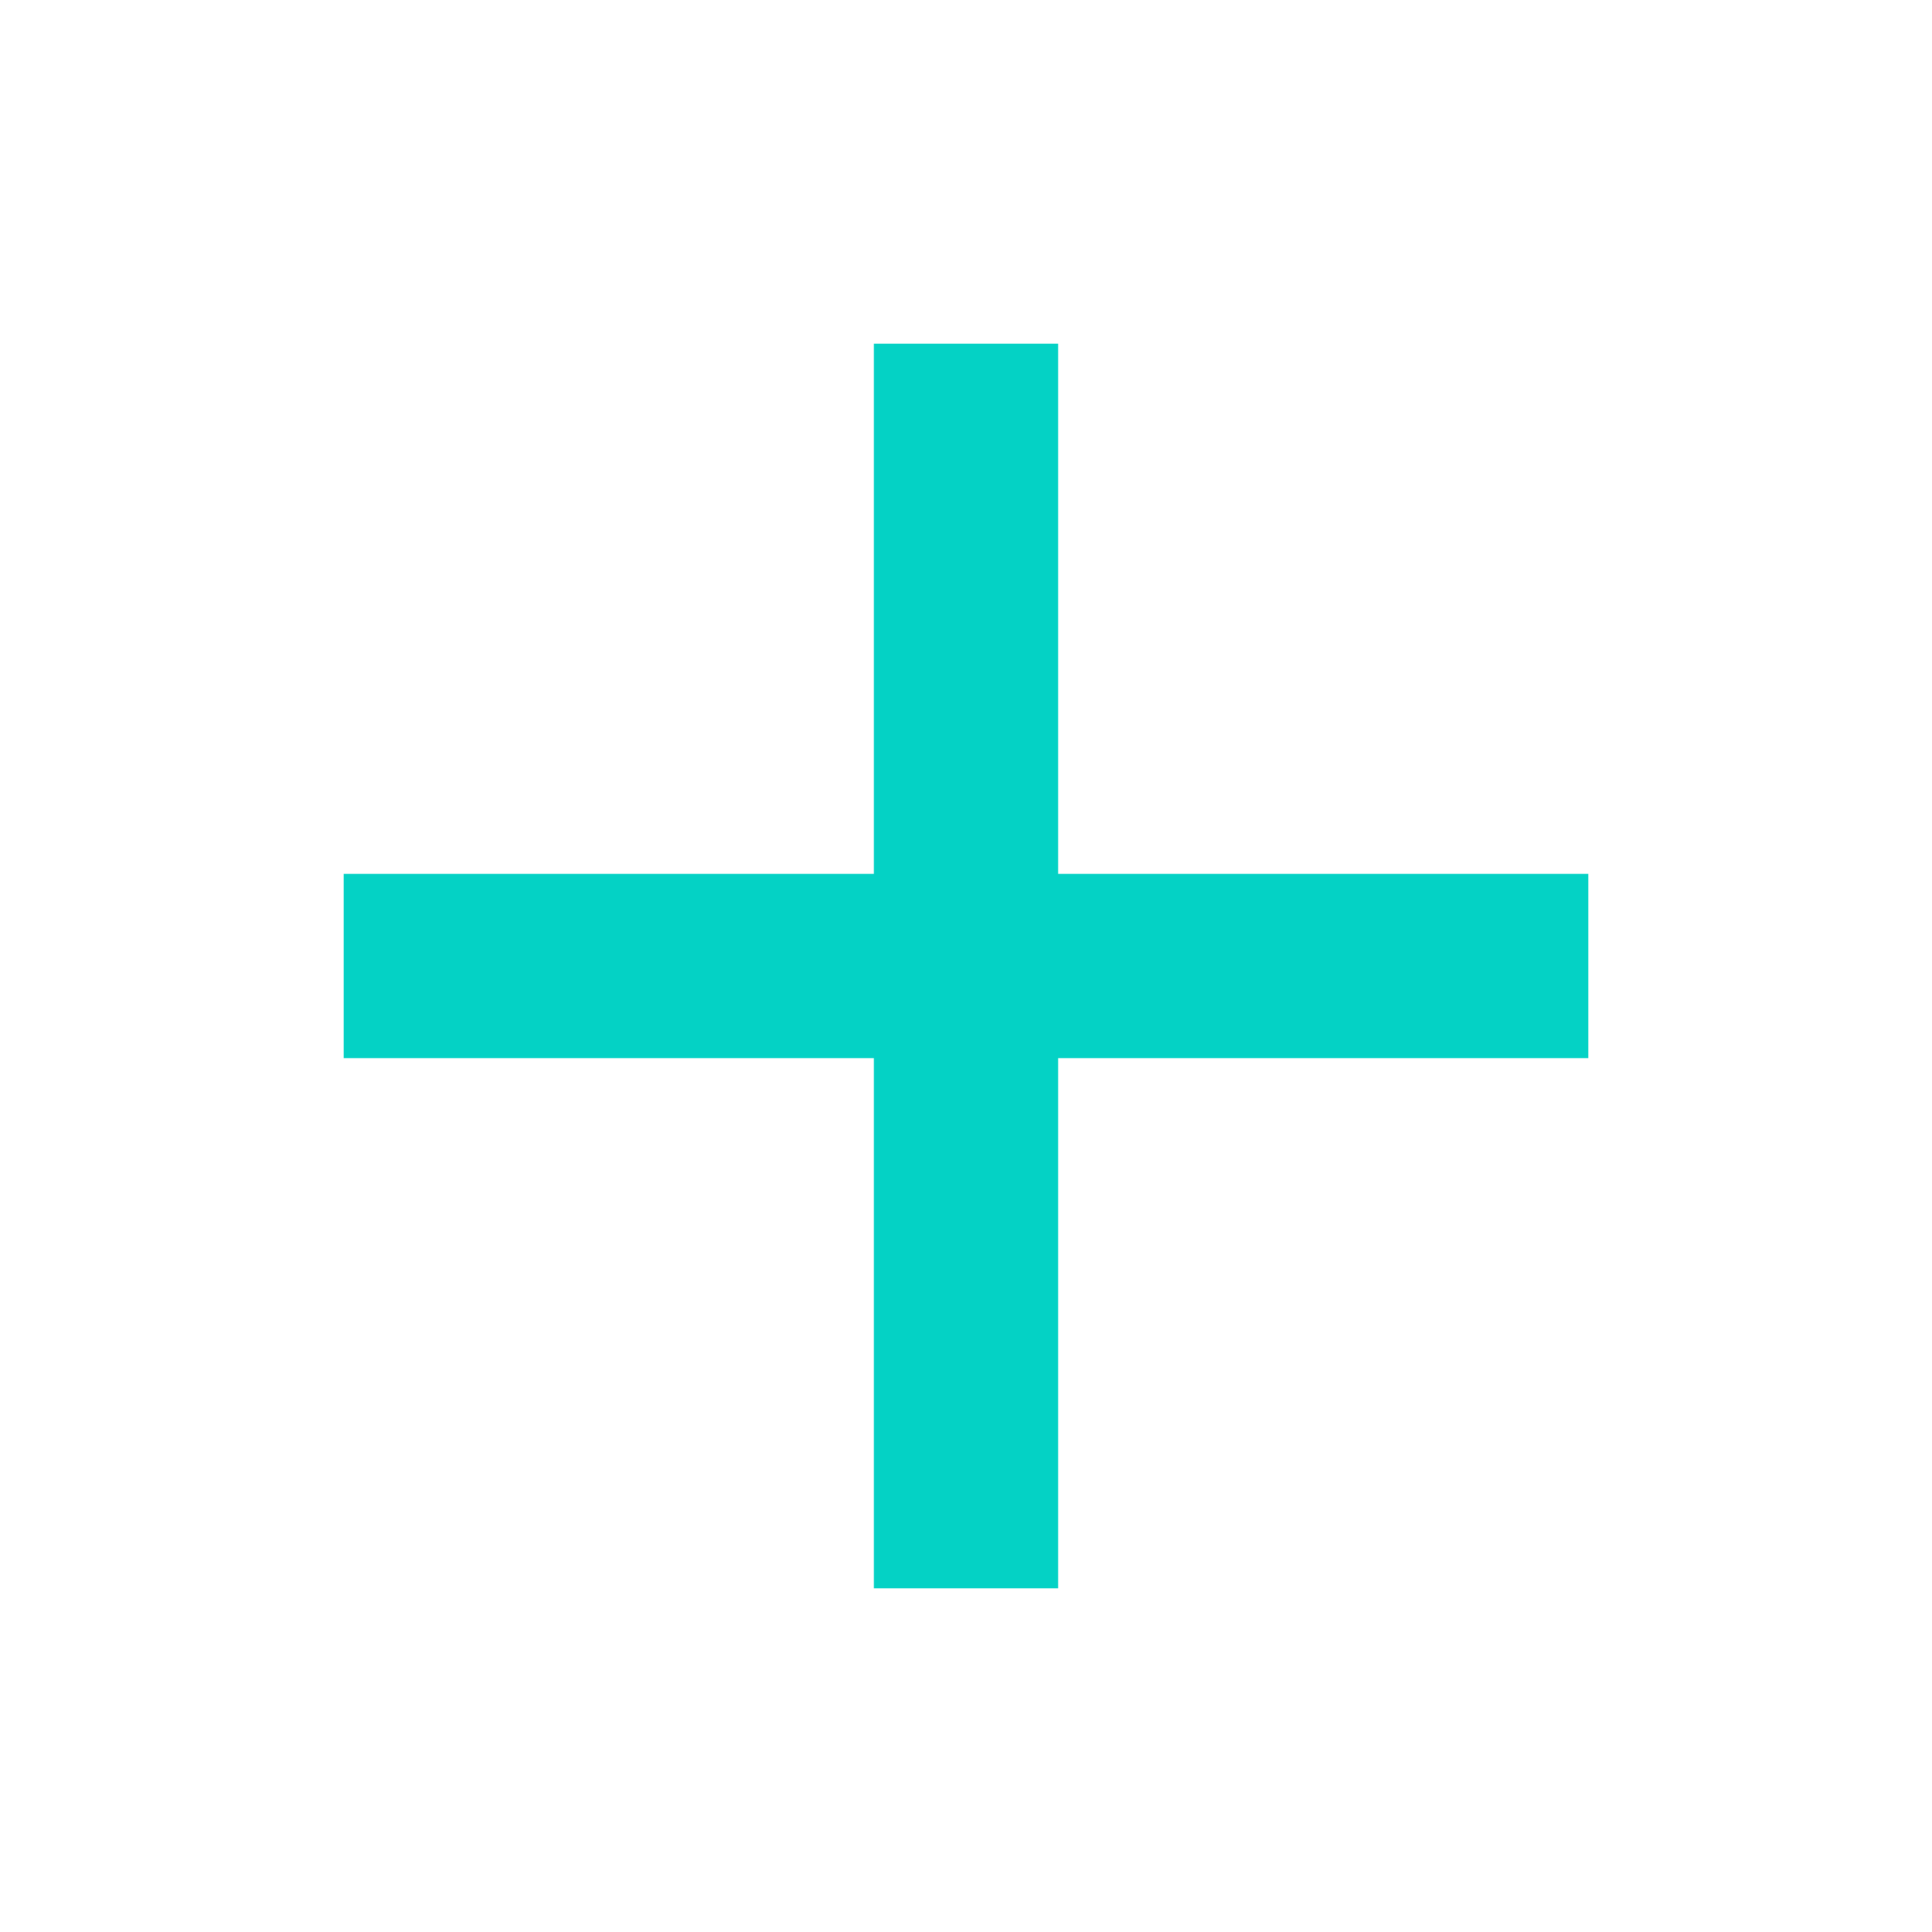
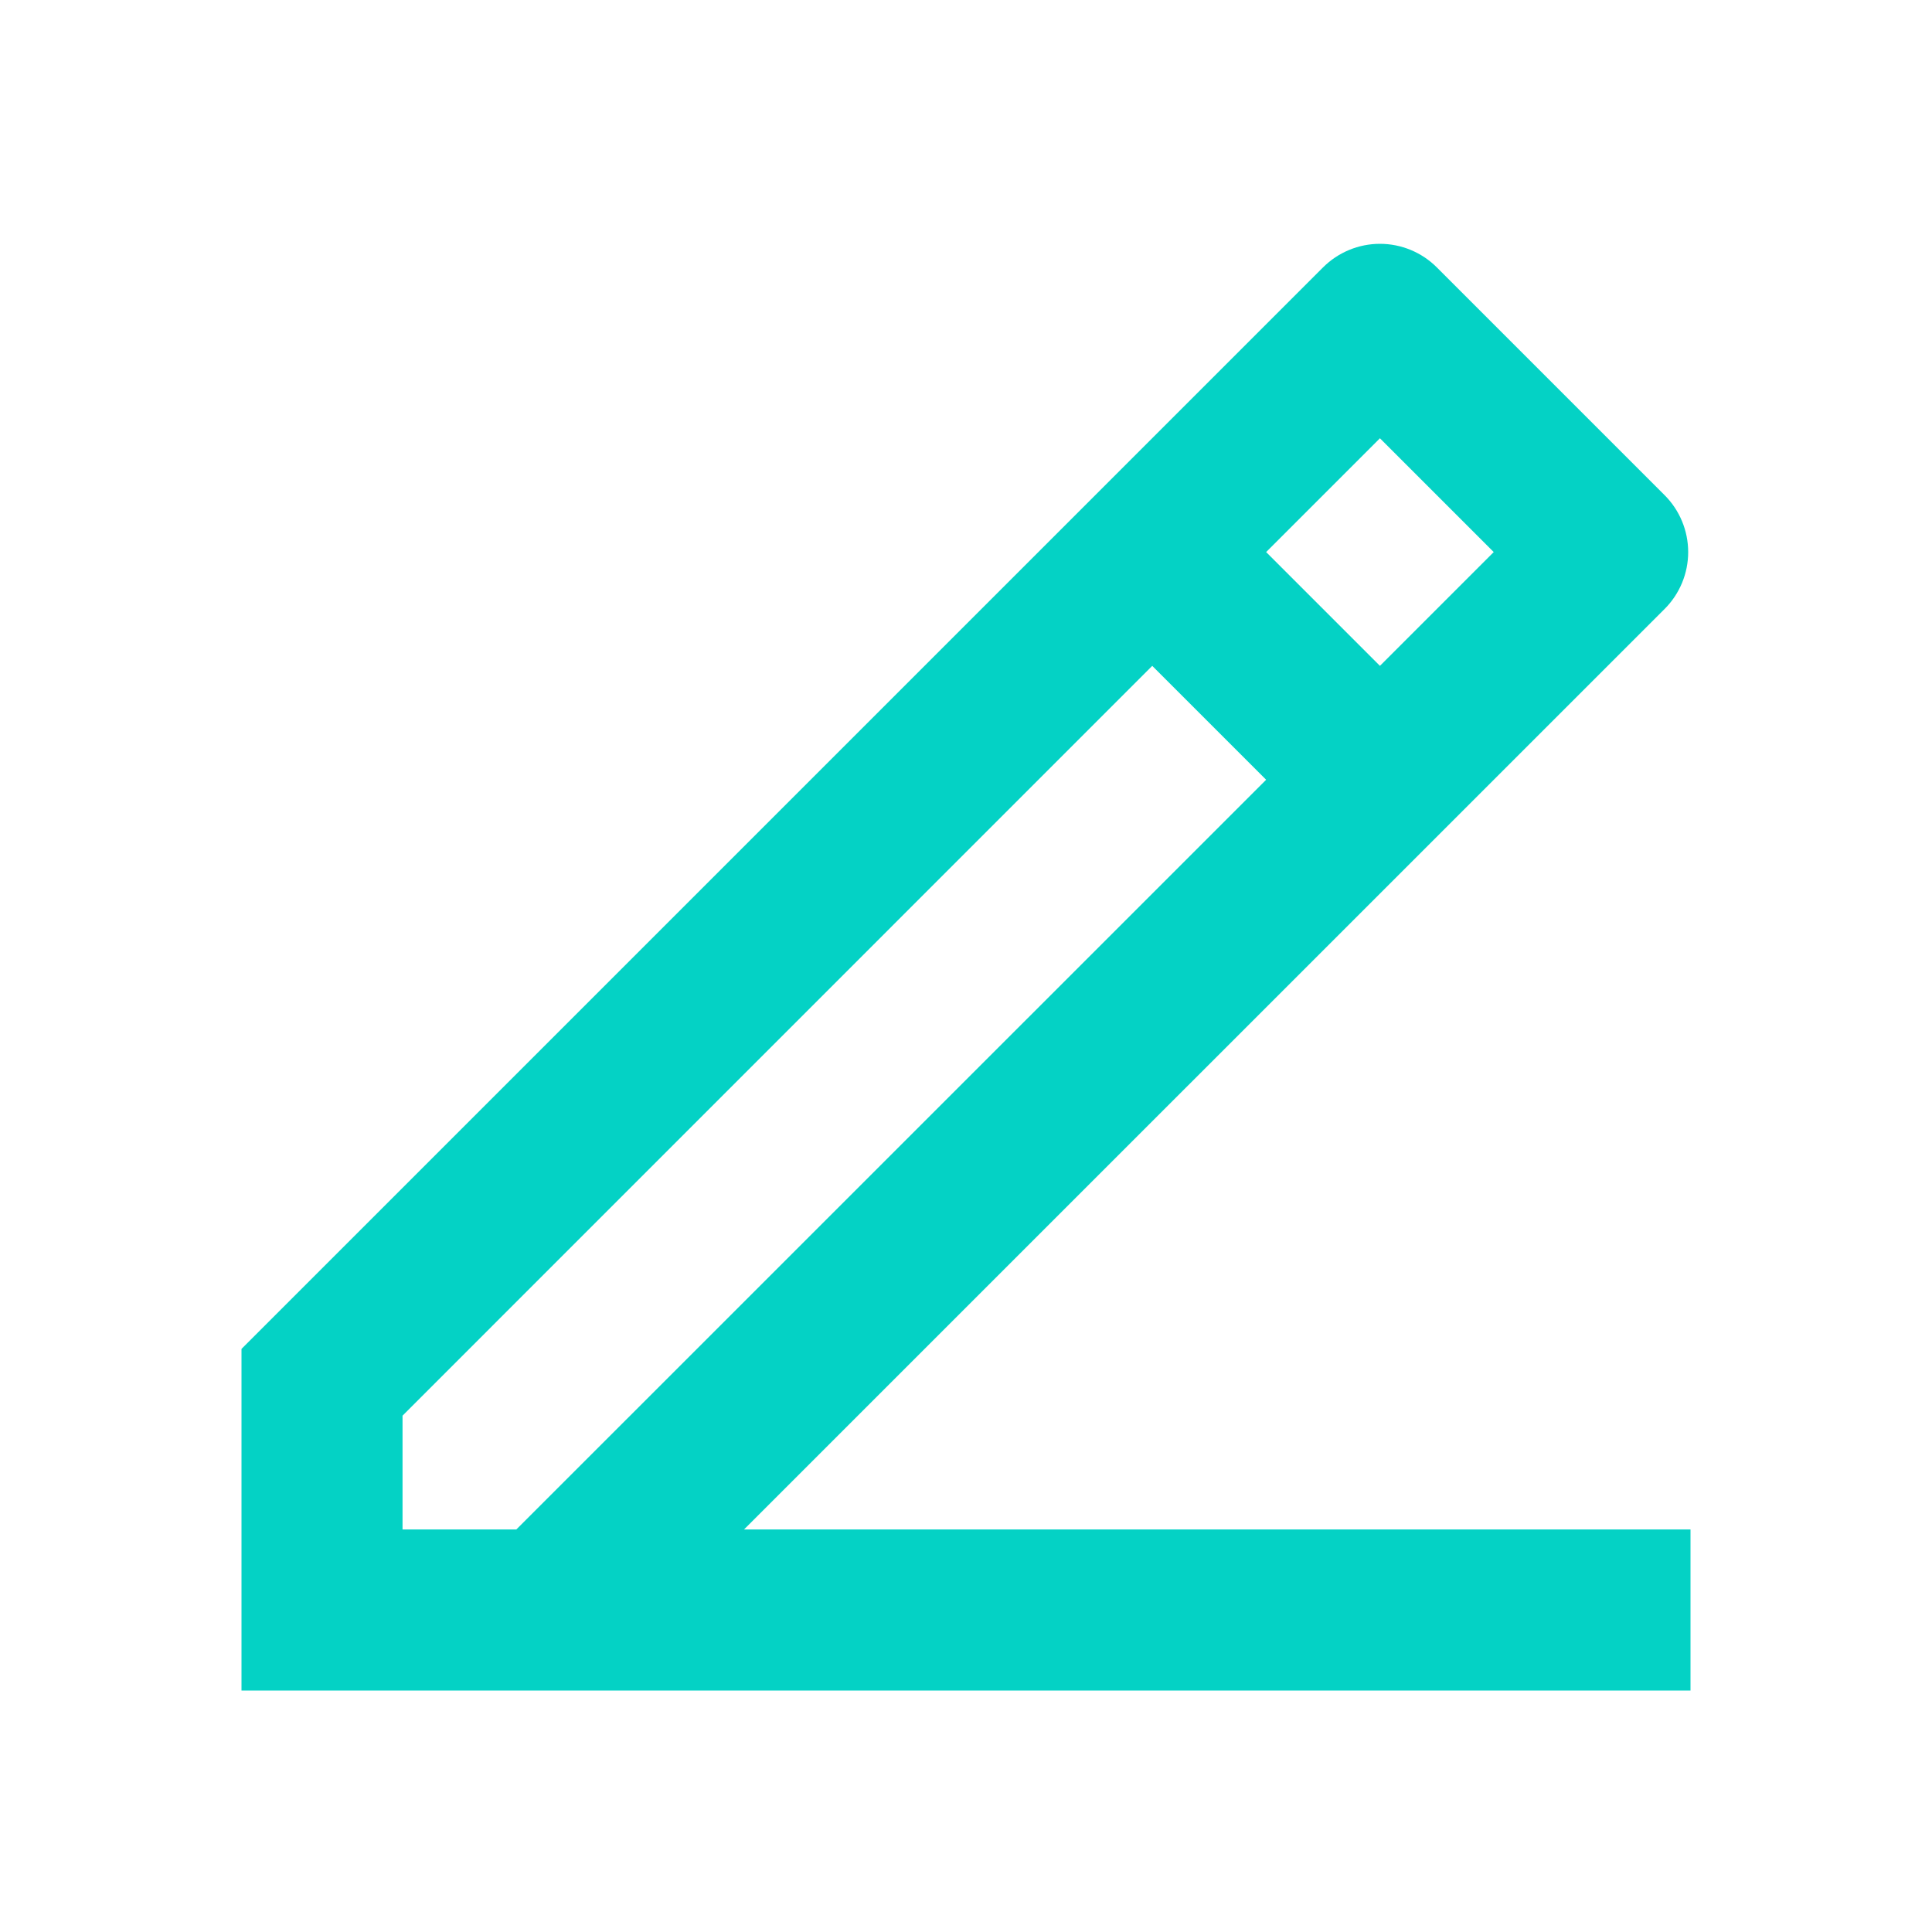
<svg xmlns="http://www.w3.org/2000/svg" width="20" height="20" viewBox="0 0 20 20" fill="none">
-   <path d="M9.046 9.046V3.558H10.954V9.046H16.442V10.954H10.954V16.442H9.046V10.954H3.558V9.046H9.046Z" fill="#04D2C5" />
+   <path d="M4.167 15.833H5.345L13.107 8.072L11.928 6.893L4.167 14.655V15.833ZM17.5 17.5H2.5V13.964L13.696 2.768C13.852 2.612 14.064 2.524 14.285 2.524C14.506 2.524 14.718 2.612 14.874 2.768L17.232 5.126C17.388 5.282 17.476 5.494 17.476 5.715C17.476 5.936 17.388 6.148 17.232 6.304L7.702 15.833H17.5V17.5ZM13.107 5.715L14.285 6.893L15.463 5.715L14.285 4.537L13.107 5.715Z" fill="#04D2C5" />
</svg>
